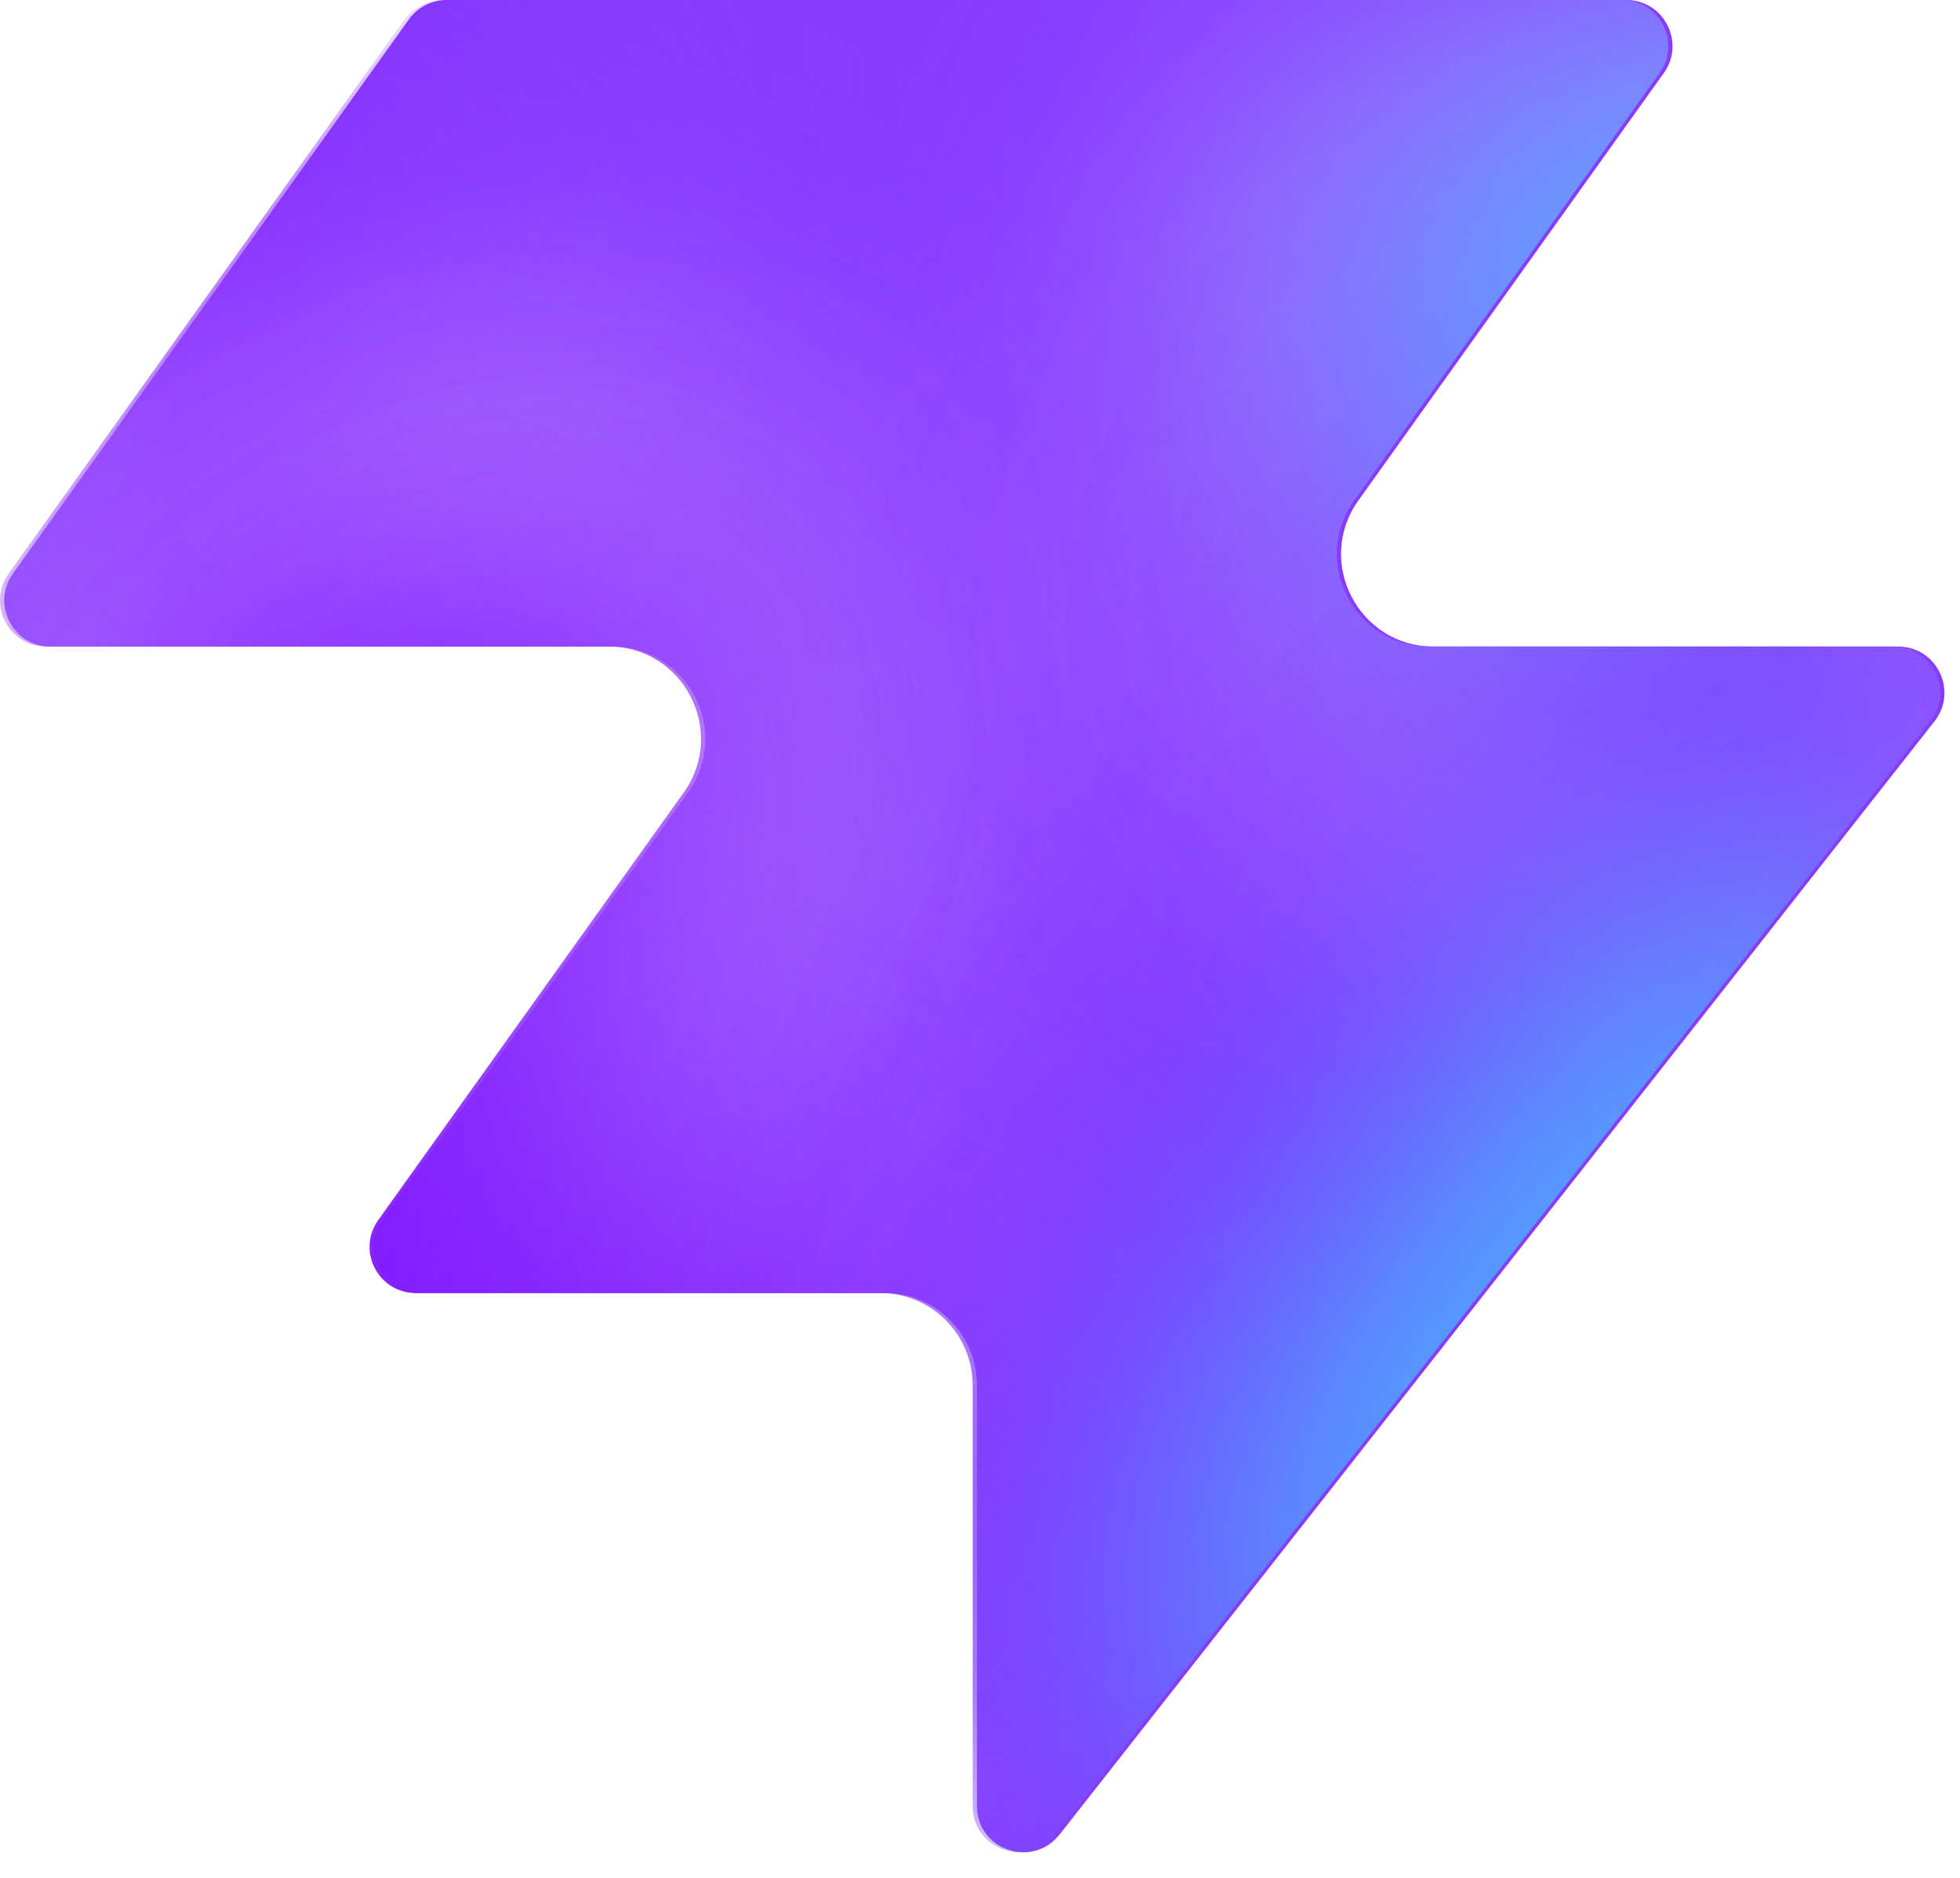
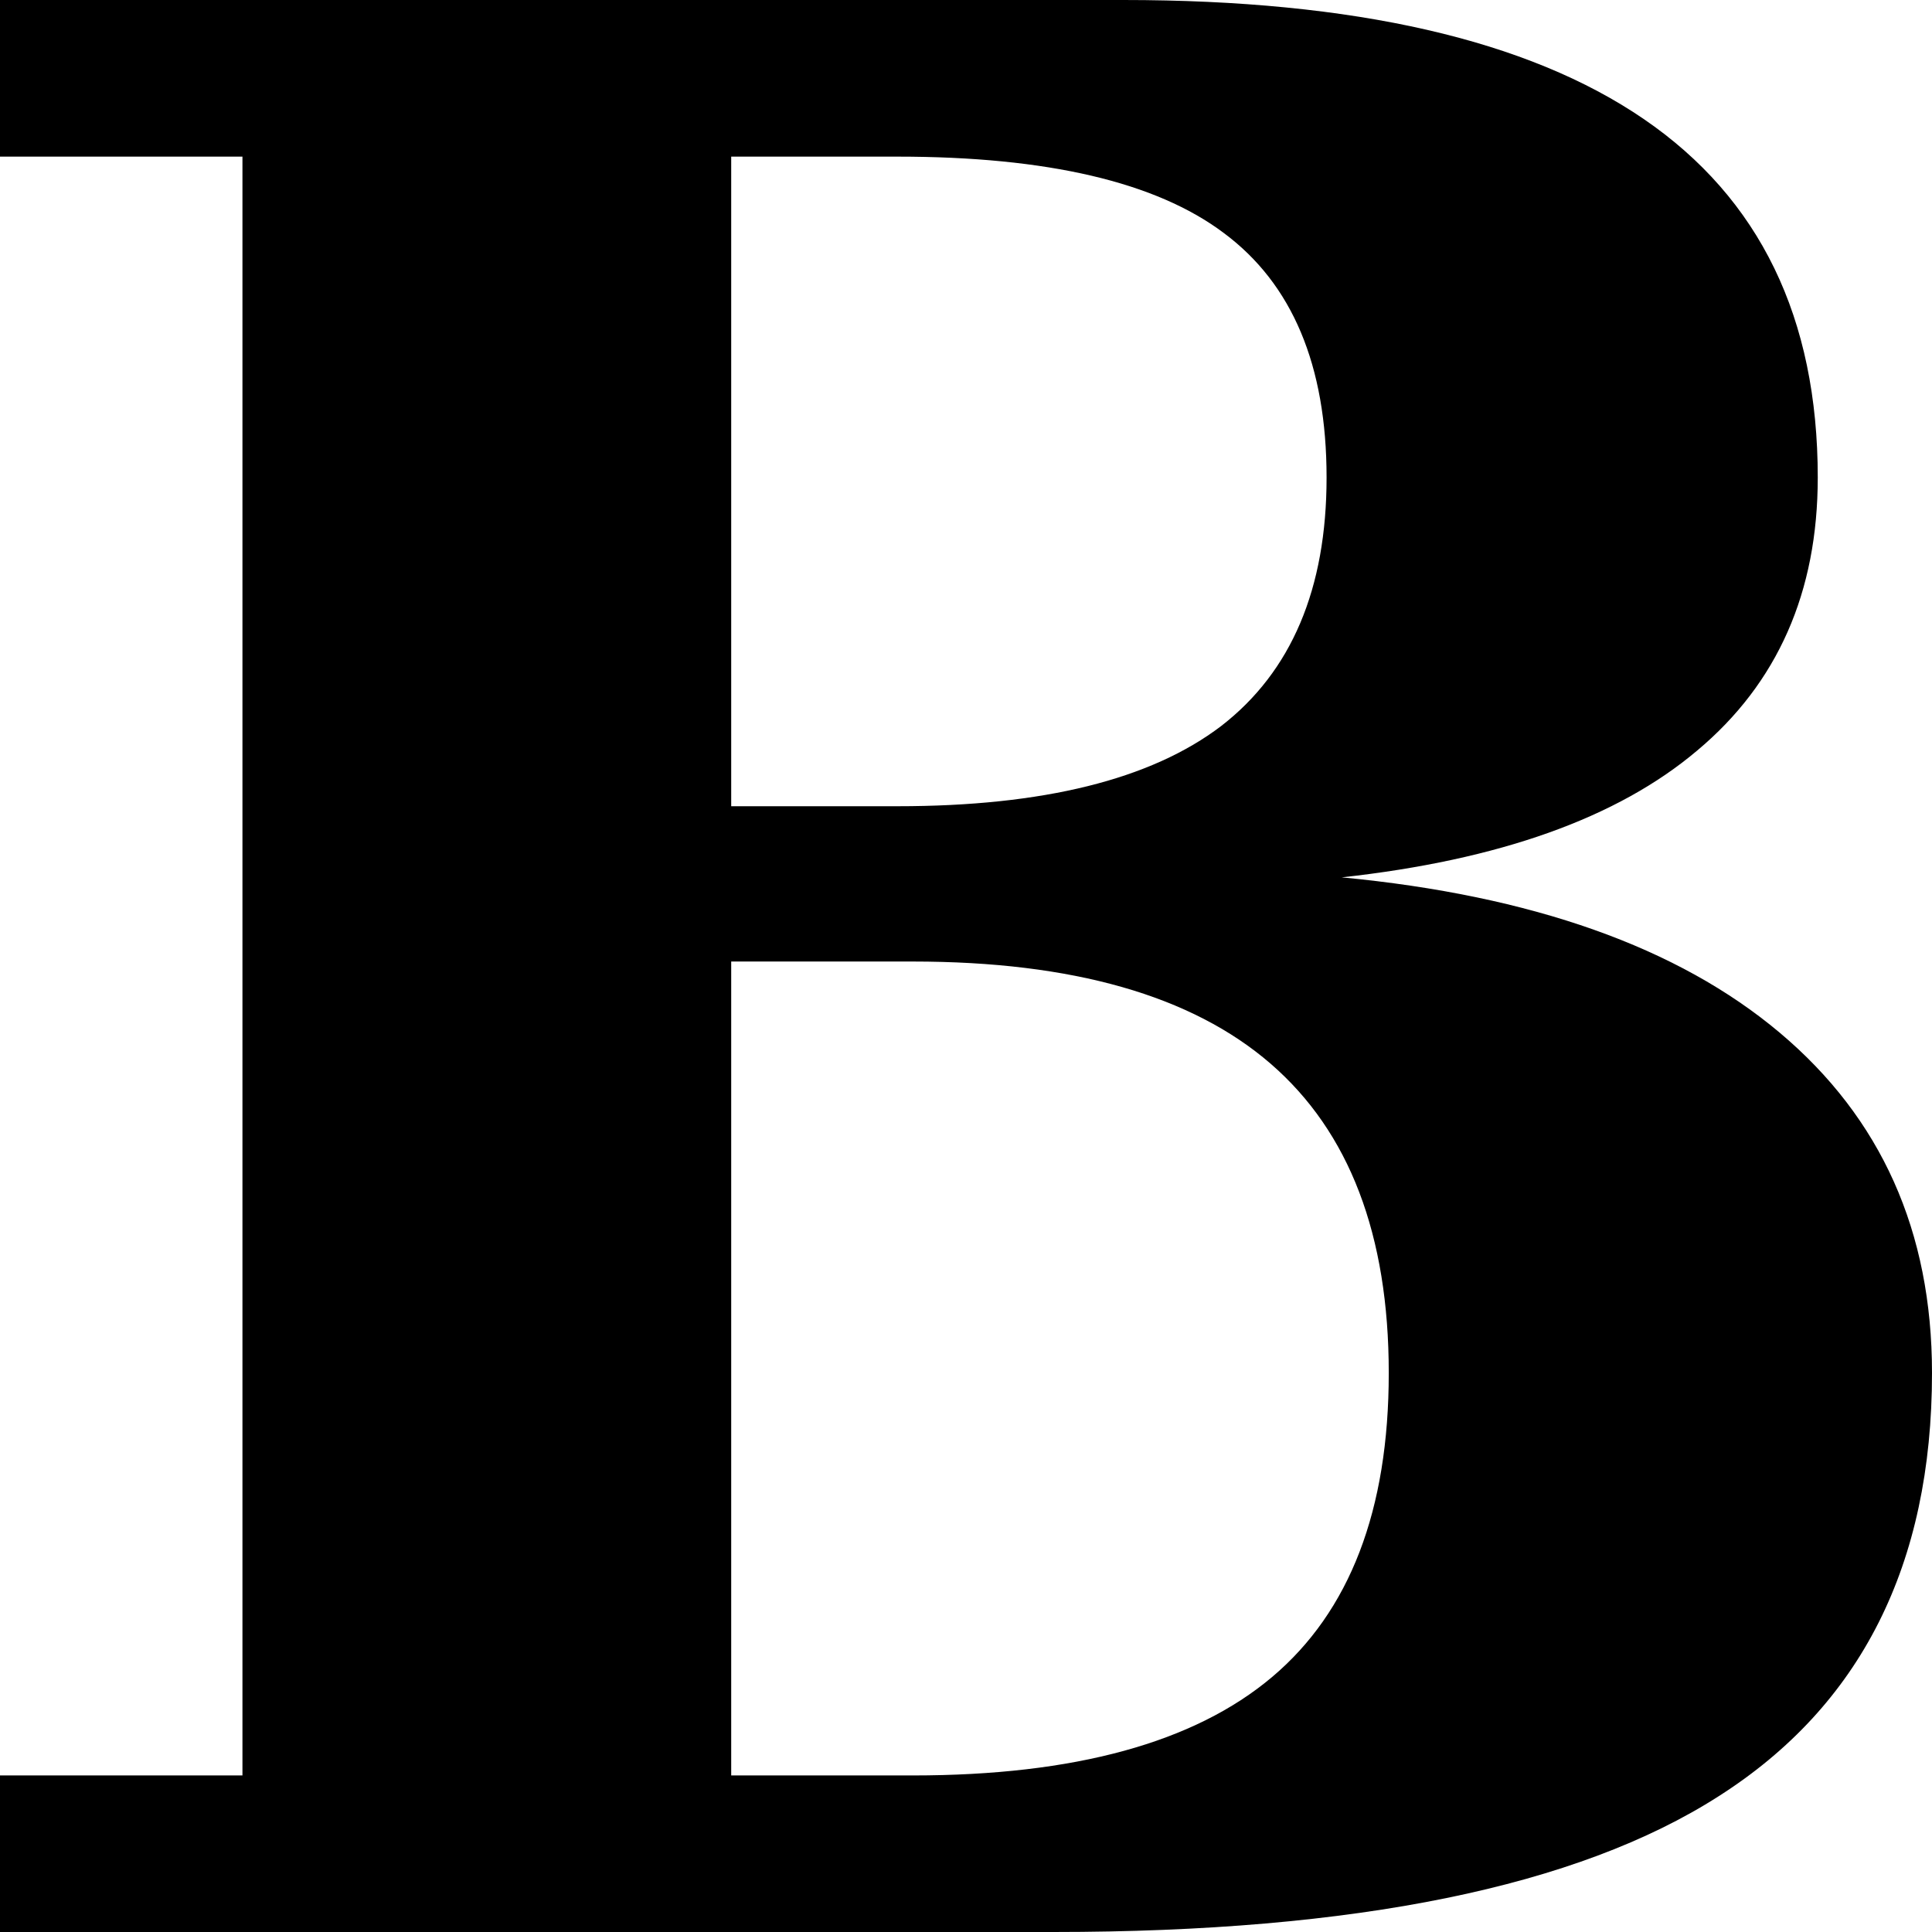
- <svg xmlns="http://www.w3.org/2000/svg" width="48" height="46" fill="none" viewBox="0 0 48 46">
-   <path fill="#863bff" d="M25.946 44.938c-.664.845-2.021.375-2.021-.698V33.937a2.26 2.26 0 0 0-2.262-2.262H10.287c-.92 0-1.456-1.04-.92-1.788l7.48-10.471c1.07-1.497 0-3.578-1.842-3.578H1.237c-.92 0-1.456-1.04-.92-1.788L10.013.474c.214-.297.556-.474.92-.474h28.894c.92 0 1.456 1.04.92 1.788l-7.48 10.471c-1.07 1.498 0 3.579 1.842 3.579h11.377c.943 0 1.473 1.088.89 1.83L25.947 44.94z" style="fill:#863bff;fill:color(display-p3 .525 .23 1);fill-opacity:1" />
-   <mask id="a" width="48" height="46" x="0" y="0" maskUnits="userSpaceOnUse" style="mask-type:alpha">
-     <path fill="#000" d="M25.842 44.938c-.664.844-2.021.375-2.021-.698V33.937a2.26 2.26 0 0 0-2.262-2.262H10.183c-.92 0-1.456-1.04-.92-1.788l7.48-10.471c1.07-1.498 0-3.579-1.842-3.579H1.133c-.92 0-1.456-1.04-.92-1.787L9.91.473c.214-.297.556-.474.92-.474h28.894c.92 0 1.456 1.04.92 1.788l-7.48 10.471c-1.07 1.498 0 3.578 1.842 3.578h11.377c.943 0 1.473 1.088.89 1.832L25.843 44.94z" style="fill:#000;fill-opacity:1" />
-   </mask>
-   <g mask="url(#a)">
-     <g filter="url(#b)">
-       <ellipse cx="5.508" cy="14.704" fill="#ede6ff" rx="5.508" ry="14.704" style="fill:#ede6ff;fill:color(display-p3 .927 .903 1);fill-opacity:1" transform="matrix(.00324 1 1 -.00324 -4.47 31.516)" />
-     </g>
-     <g filter="url(#c)">
-       <ellipse cx="10.399" cy="29.851" fill="#ede6ff" rx="10.399" ry="29.851" style="fill:#ede6ff;fill:color(display-p3 .927 .903 1);fill-opacity:1" transform="matrix(.00324 1 1 -.00324 -39.328 7.883)" />
-     </g>
-     <g filter="url(#d)">
-       <ellipse cx="5.508" cy="30.487" fill="#7e14ff" rx="5.508" ry="30.487" style="fill:#7e14ff;fill:color(display-p3 .492 .077 1);fill-opacity:1" transform="rotate(89.814 -25.913 -14.639)scale(1 -1)" />
-     </g>
-     <g filter="url(#e)">
-       <ellipse cx="5.508" cy="30.599" fill="#7e14ff" rx="5.508" ry="30.599" style="fill:#7e14ff;fill:color(display-p3 .492 .077 1);fill-opacity:1" transform="rotate(89.814 -32.644 -3.334)scale(1 -1)" />
-     </g>
-     <g filter="url(#f)">
-       <ellipse cx="5.508" cy="30.599" fill="#7e14ff" rx="5.508" ry="30.599" style="fill:#7e14ff;fill:color(display-p3 .492 .077 1);fill-opacity:1" transform="matrix(.00324 1 1 -.00324 -34.34 30.47)" />
-     </g>
-     <g filter="url(#g)">
-       <ellipse cx="14.072" cy="22.078" fill="#ede6ff" rx="14.072" ry="22.078" style="fill:#ede6ff;fill:color(display-p3 .927 .903 1);fill-opacity:1" transform="rotate(93.35 24.506 48.493)scale(-1 1)" />
-     </g>
-     <g filter="url(#h)">
-       <ellipse cx="3.47" cy="21.501" fill="#7e14ff" rx="3.47" ry="21.501" style="fill:#7e14ff;fill:color(display-p3 .492 .077 1);fill-opacity:1" transform="rotate(89.009 28.708 47.59)scale(-1 1)" />
-     </g>
-     <g filter="url(#i)">
-       <ellipse cx="3.47" cy="21.501" fill="#7e14ff" rx="3.47" ry="21.501" style="fill:#7e14ff;fill:color(display-p3 .492 .077 1);fill-opacity:1" transform="rotate(89.009 28.708 47.59)scale(-1 1)" />
-     </g>
-     <g filter="url(#j)">
-       <ellipse cx=".387" cy="8.972" fill="#7e14ff" rx="4.407" ry="29.108" style="fill:#7e14ff;fill:color(display-p3 .492 .077 1);fill-opacity:1" transform="rotate(39.51 .387 8.972)" />
-     </g>
-     <g filter="url(#k)">
-       <ellipse cx="47.523" cy="-6.092" fill="#7e14ff" rx="4.407" ry="29.108" style="fill:#7e14ff;fill:color(display-p3 .492 .077 1);fill-opacity:1" transform="rotate(37.892 47.523 -6.092)" />
-     </g>
-     <g filter="url(#l)">
-       <ellipse cx="41.412" cy="6.333" fill="#47bfff" rx="5.971" ry="9.665" style="fill:#47bfff;fill:color(display-p3 .28 .748 1);fill-opacity:1" transform="rotate(37.892 41.412 6.333)" />
-     </g>
-     <g filter="url(#m)">
-       <ellipse cx="-1.879" cy="38.332" fill="#7e14ff" rx="4.407" ry="29.108" style="fill:#7e14ff;fill:color(display-p3 .492 .077 1);fill-opacity:1" transform="rotate(37.892 -1.88 38.332)" />
-     </g>
-     <g filter="url(#n)">
-       <ellipse cx="-1.879" cy="38.332" fill="#7e14ff" rx="4.407" ry="29.108" style="fill:#7e14ff;fill:color(display-p3 .492 .077 1);fill-opacity:1" transform="rotate(37.892 -1.88 38.332)" />
-     </g>
-     <g filter="url(#o)">
-       <ellipse cx="35.651" cy="29.907" fill="#7e14ff" rx="4.407" ry="29.108" style="fill:#7e14ff;fill:color(display-p3 .492 .077 1);fill-opacity:1" transform="rotate(37.892 35.651 29.907)" />
-     </g>
-     <g filter="url(#p)">
-       <ellipse cx="38.418" cy="32.4" fill="#47bfff" rx="5.971" ry="15.297" style="fill:#47bfff;fill:color(display-p3 .28 .748 1);fill-opacity:1" transform="rotate(37.892 38.418 32.4)" />
-     </g>
-   </g>
-   <defs>
-     <filter id="b" width="60.045" height="41.654" x="-19.77" y="16.149" color-interpolation-filters="sRGB" filterUnits="userSpaceOnUse">
-       <feFlood flood-opacity="0" result="BackgroundImageFix" />
-       <feBlend in="SourceGraphic" in2="BackgroundImageFix" result="shape" />
-       <feGaussianBlur result="effect1_foregroundBlur_2002_17158" stdDeviation="7.659" />
-     </filter>
-     <filter id="c" width="90.34" height="51.437" x="-54.613" y="-7.533" color-interpolation-filters="sRGB" filterUnits="userSpaceOnUse">
-       <feFlood flood-opacity="0" result="BackgroundImageFix" />
-       <feBlend in="SourceGraphic" in2="BackgroundImageFix" result="shape" />
-       <feGaussianBlur result="effect1_foregroundBlur_2002_17158" stdDeviation="7.659" />
-     </filter>
-     <filter id="d" width="79.355" height="29.4" x="-49.64" y="2.03" color-interpolation-filters="sRGB" filterUnits="userSpaceOnUse">
-       <feFlood flood-opacity="0" result="BackgroundImageFix" />
-       <feBlend in="SourceGraphic" in2="BackgroundImageFix" result="shape" />
-       <feGaussianBlur result="effect1_foregroundBlur_2002_17158" stdDeviation="4.596" />
-     </filter>
-     <filter id="e" width="79.579" height="29.4" x="-45.045" y="20.029" color-interpolation-filters="sRGB" filterUnits="userSpaceOnUse">
-       <feFlood flood-opacity="0" result="BackgroundImageFix" />
-       <feBlend in="SourceGraphic" in2="BackgroundImageFix" result="shape" />
-       <feGaussianBlur result="effect1_foregroundBlur_2002_17158" stdDeviation="4.596" />
-     </filter>
-     <filter id="f" width="79.579" height="29.4" x="-43.513" y="21.178" color-interpolation-filters="sRGB" filterUnits="userSpaceOnUse">
-       <feFlood flood-opacity="0" result="BackgroundImageFix" />
-       <feBlend in="SourceGraphic" in2="BackgroundImageFix" result="shape" />
-       <feGaussianBlur result="effect1_foregroundBlur_2002_17158" stdDeviation="4.596" />
-     </filter>
-     <filter id="g" width="74.749" height="58.852" x="15.756" y="-17.901" color-interpolation-filters="sRGB" filterUnits="userSpaceOnUse">
-       <feFlood flood-opacity="0" result="BackgroundImageFix" />
-       <feBlend in="SourceGraphic" in2="BackgroundImageFix" result="shape" />
-       <feGaussianBlur result="effect1_foregroundBlur_2002_17158" stdDeviation="7.659" />
-     </filter>
-     <filter id="h" width="61.377" height="25.362" x="23.548" y="2.284" color-interpolation-filters="sRGB" filterUnits="userSpaceOnUse">
-       <feFlood flood-opacity="0" result="BackgroundImageFix" />
-       <feBlend in="SourceGraphic" in2="BackgroundImageFix" result="shape" />
-       <feGaussianBlur result="effect1_foregroundBlur_2002_17158" stdDeviation="4.596" />
-     </filter>
-     <filter id="i" width="61.377" height="25.362" x="23.548" y="2.284" color-interpolation-filters="sRGB" filterUnits="userSpaceOnUse">
-       <feFlood flood-opacity="0" result="BackgroundImageFix" />
-       <feBlend in="SourceGraphic" in2="BackgroundImageFix" result="shape" />
-       <feGaussianBlur result="effect1_foregroundBlur_2002_17158" stdDeviation="4.596" />
-     </filter>
-     <filter id="j" width="56.045" height="63.649" x="-27.636" y="-22.853" color-interpolation-filters="sRGB" filterUnits="userSpaceOnUse">
-       <feFlood flood-opacity="0" result="BackgroundImageFix" />
-       <feBlend in="SourceGraphic" in2="BackgroundImageFix" result="shape" />
-       <feGaussianBlur result="effect1_foregroundBlur_2002_17158" stdDeviation="4.596" />
-     </filter>
-     <filter id="k" width="54.814" height="64.646" x="20.116" y="-38.415" color-interpolation-filters="sRGB" filterUnits="userSpaceOnUse">
-       <feFlood flood-opacity="0" result="BackgroundImageFix" />
-       <feBlend in="SourceGraphic" in2="BackgroundImageFix" result="shape" />
-       <feGaussianBlur result="effect1_foregroundBlur_2002_17158" stdDeviation="4.596" />
-     </filter>
-     <filter id="l" width="33.541" height="35.313" x="24.641" y="-11.323" color-interpolation-filters="sRGB" filterUnits="userSpaceOnUse">
-       <feFlood flood-opacity="0" result="BackgroundImageFix" />
-       <feBlend in="SourceGraphic" in2="BackgroundImageFix" result="shape" />
-       <feGaussianBlur result="effect1_foregroundBlur_2002_17158" stdDeviation="4.596" />
-     </filter>
-     <filter id="m" width="54.814" height="64.646" x="-29.286" y="6.009" color-interpolation-filters="sRGB" filterUnits="userSpaceOnUse">
-       <feFlood flood-opacity="0" result="BackgroundImageFix" />
-       <feBlend in="SourceGraphic" in2="BackgroundImageFix" result="shape" />
-       <feGaussianBlur result="effect1_foregroundBlur_2002_17158" stdDeviation="4.596" />
-     </filter>
-     <filter id="n" width="54.814" height="64.646" x="-29.286" y="6.009" color-interpolation-filters="sRGB" filterUnits="userSpaceOnUse">
-       <feFlood flood-opacity="0" result="BackgroundImageFix" />
-       <feBlend in="SourceGraphic" in2="BackgroundImageFix" result="shape" />
-       <feGaussianBlur result="effect1_foregroundBlur_2002_17158" stdDeviation="4.596" />
-     </filter>
-     <filter id="o" width="54.814" height="64.646" x="8.244" y="-2.416" color-interpolation-filters="sRGB" filterUnits="userSpaceOnUse">
-       <feFlood flood-opacity="0" result="BackgroundImageFix" />
-       <feBlend in="SourceGraphic" in2="BackgroundImageFix" result="shape" />
-       <feGaussianBlur result="effect1_foregroundBlur_2002_17158" stdDeviation="4.596" />
-     </filter>
-     <filter id="p" width="39.409" height="43.623" x="18.713" y="10.588" color-interpolation-filters="sRGB" filterUnits="userSpaceOnUse">
-       <feFlood flood-opacity="0" result="BackgroundImageFix" />
-       <feBlend in="SourceGraphic" in2="BackgroundImageFix" result="shape" />
-       <feGaussianBlur result="effect1_foregroundBlur_2002_17158" stdDeviation="4.596" />
-     </filter>
-   </defs>
+ <svg xmlns="http://www.w3.org/2000/svg" id="svg2" version="1.1" data-tags="remove-circle, cancel, close, remove, delete" height="1200" width="1200" data-du="" viewBox="0 0 1200 1200">
+   <defs id="defs3042" />
+   <path style="font-size:40px;font-weight:bold;letter-spacing:0;word-spacing:0;font-family:Serif" d="m 1.25e-5,0 0,97.285 150.591,0 0,1005.478 -150.591,0 0,97.237 654.399,0 c 187.638,0 325.367,-28.1 413.151,-84.363 88.304,-56.263 132.449,-143.888 132.45,-262.841 0,-87.876 -31.53,-158.346 -94.607,-211.395 -63.078,-53.049 -153.749,-85.201 -272.02,-96.456 97.771,-10.716 171.354,-36.961 220.766,-78.755 49.937,-41.794 74.904,-98.337 74.906,-169.603 0,-99.131 -36.007,-173.315 -108.018,-222.611 C 949.011,24.68 841.254,0.001 697.753,0 L 1.25e-5,0 z m 454.163,97.285 103.288,0 c 93.036,0 160.572,15.786 202.625,47.399 42.574,31.613 63.883,82.244 63.884,151.902 0,69.123 -21.817,120.583 -65.445,154.34 -43.631,33.222 -110.653,49.838 -201.065,49.837 l -103.288,0 0,-403.479 z m 0,499.935 112.748,0 c 99.345,0 173.443,21.163 222.327,63.492 48.884,42.333 73.344,106.352 73.345,192.084 0,85.201 -24.206,148.19 -72.565,188.914 -48.359,40.724 -122.708,61.053 -223.107,61.053 l -112.748,0 0,-505.543 z" id="path2993" />
</svg>
